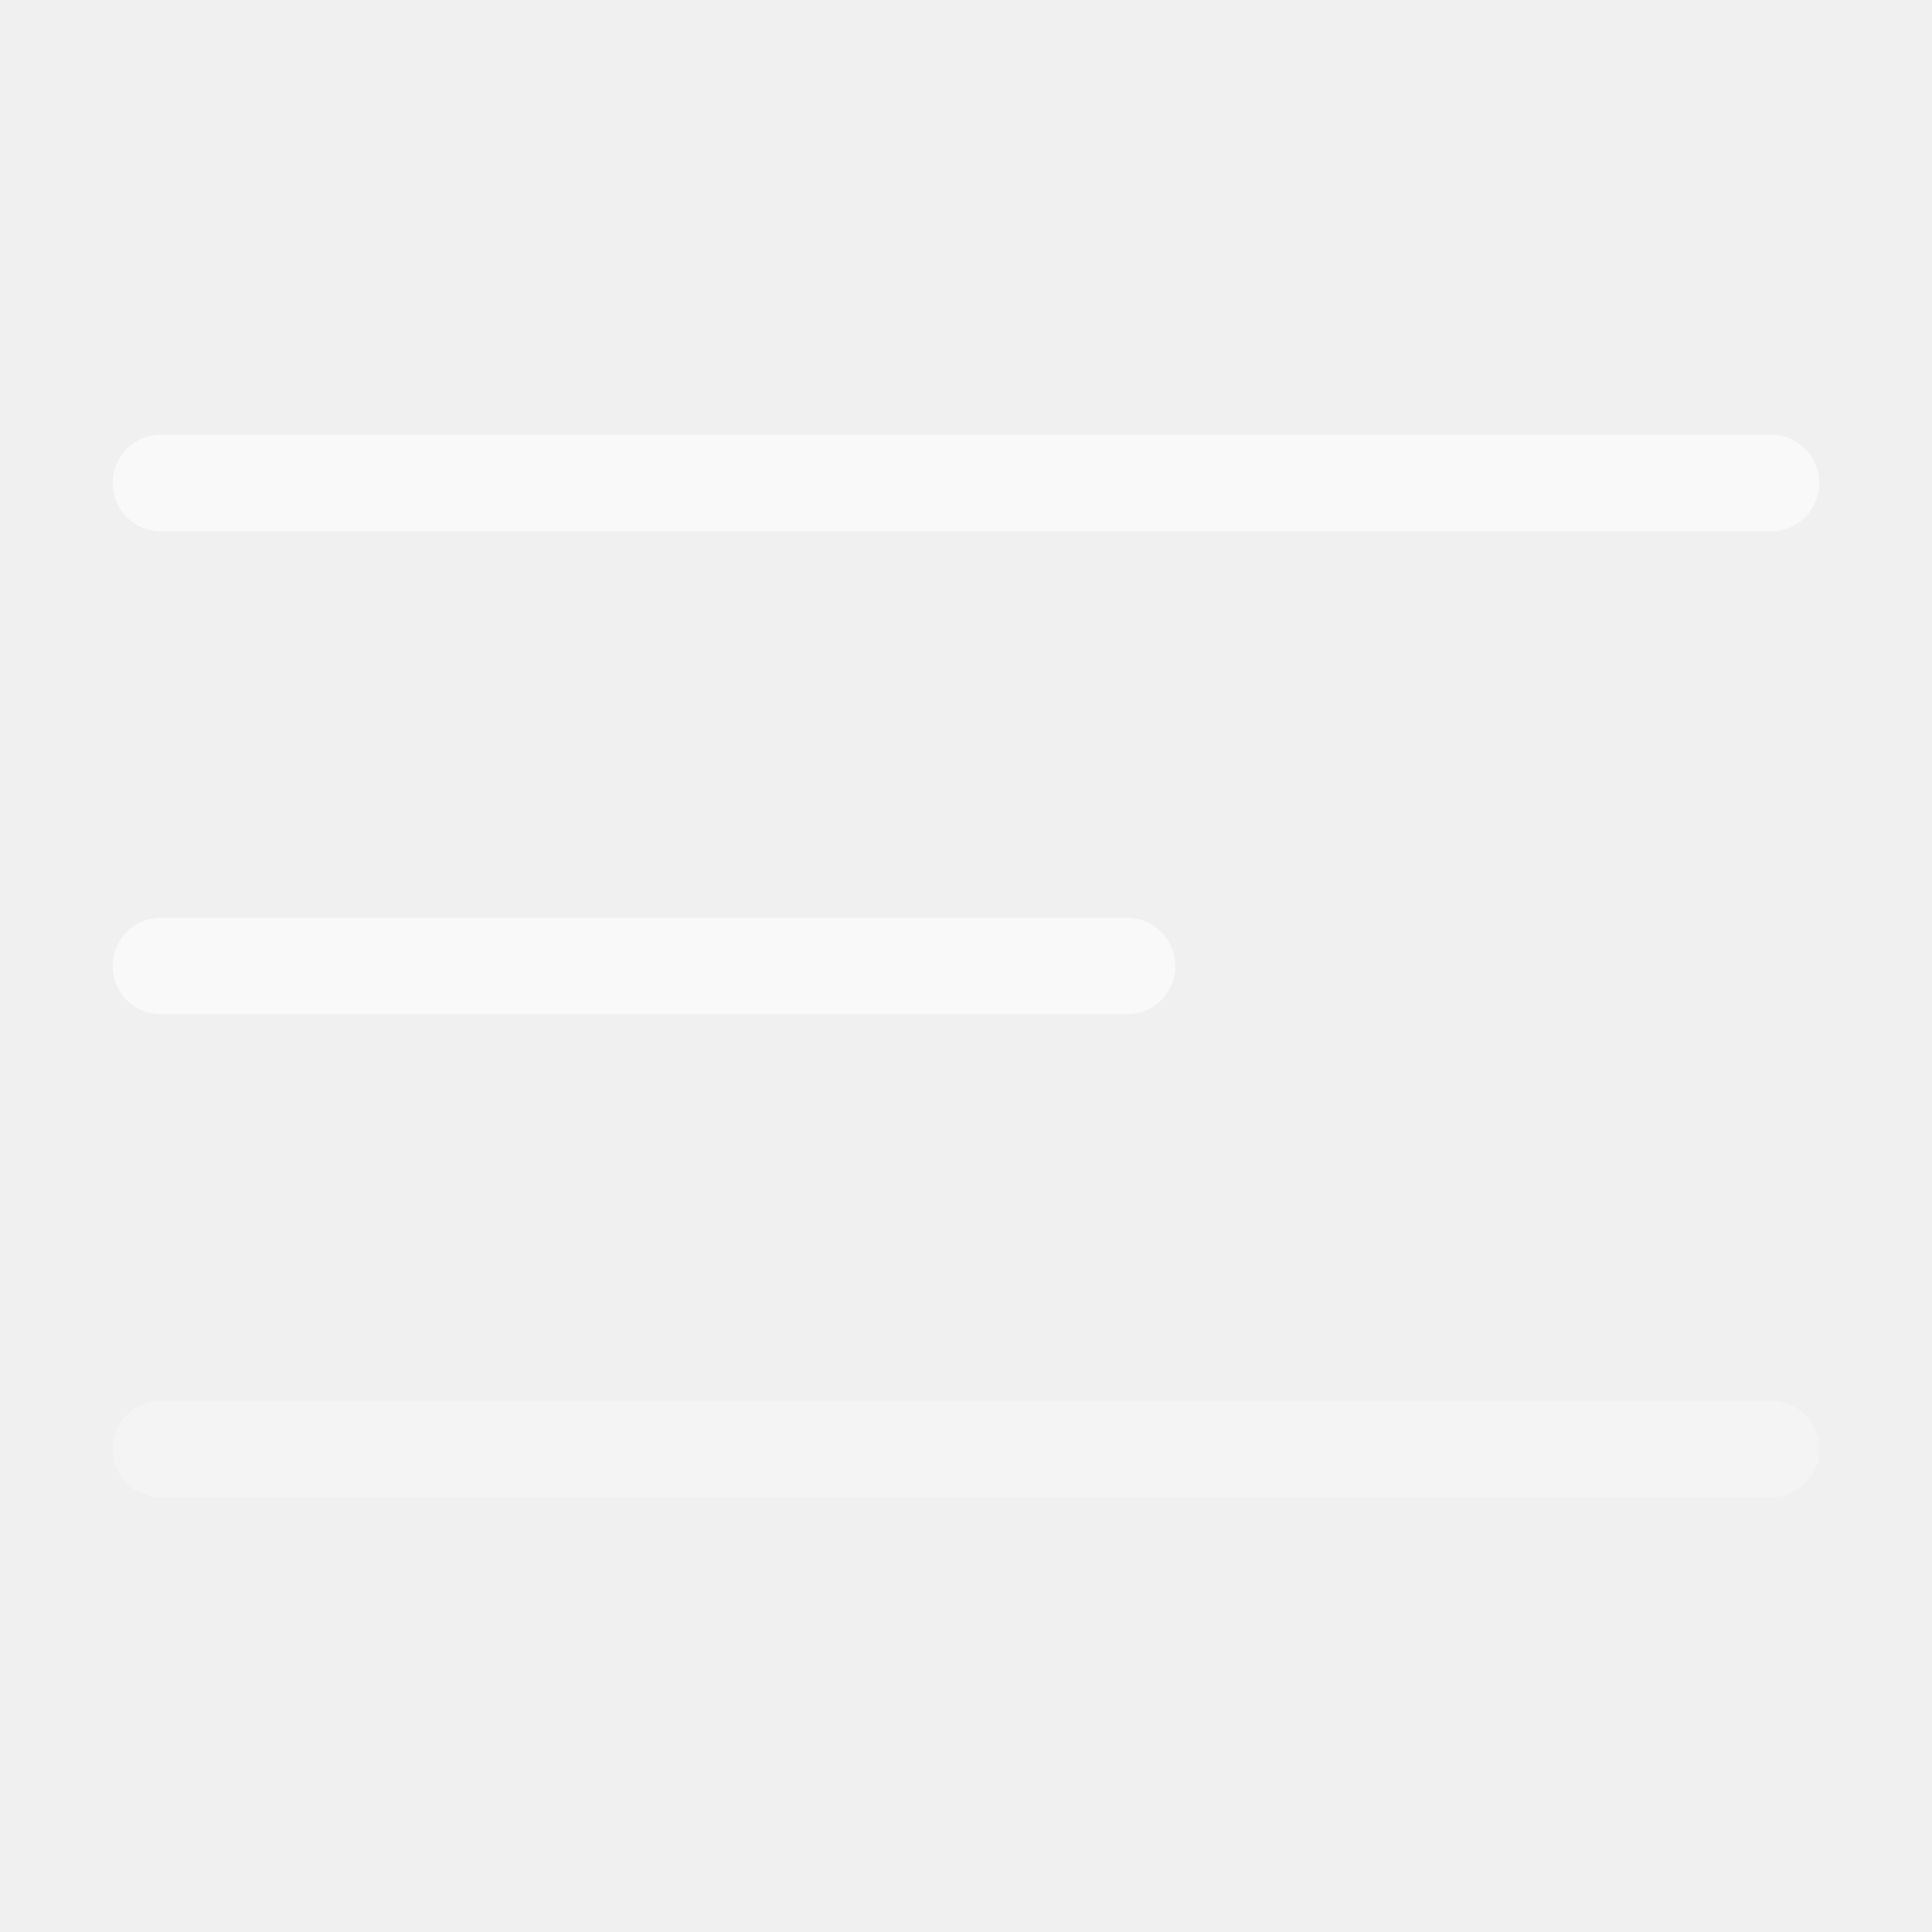
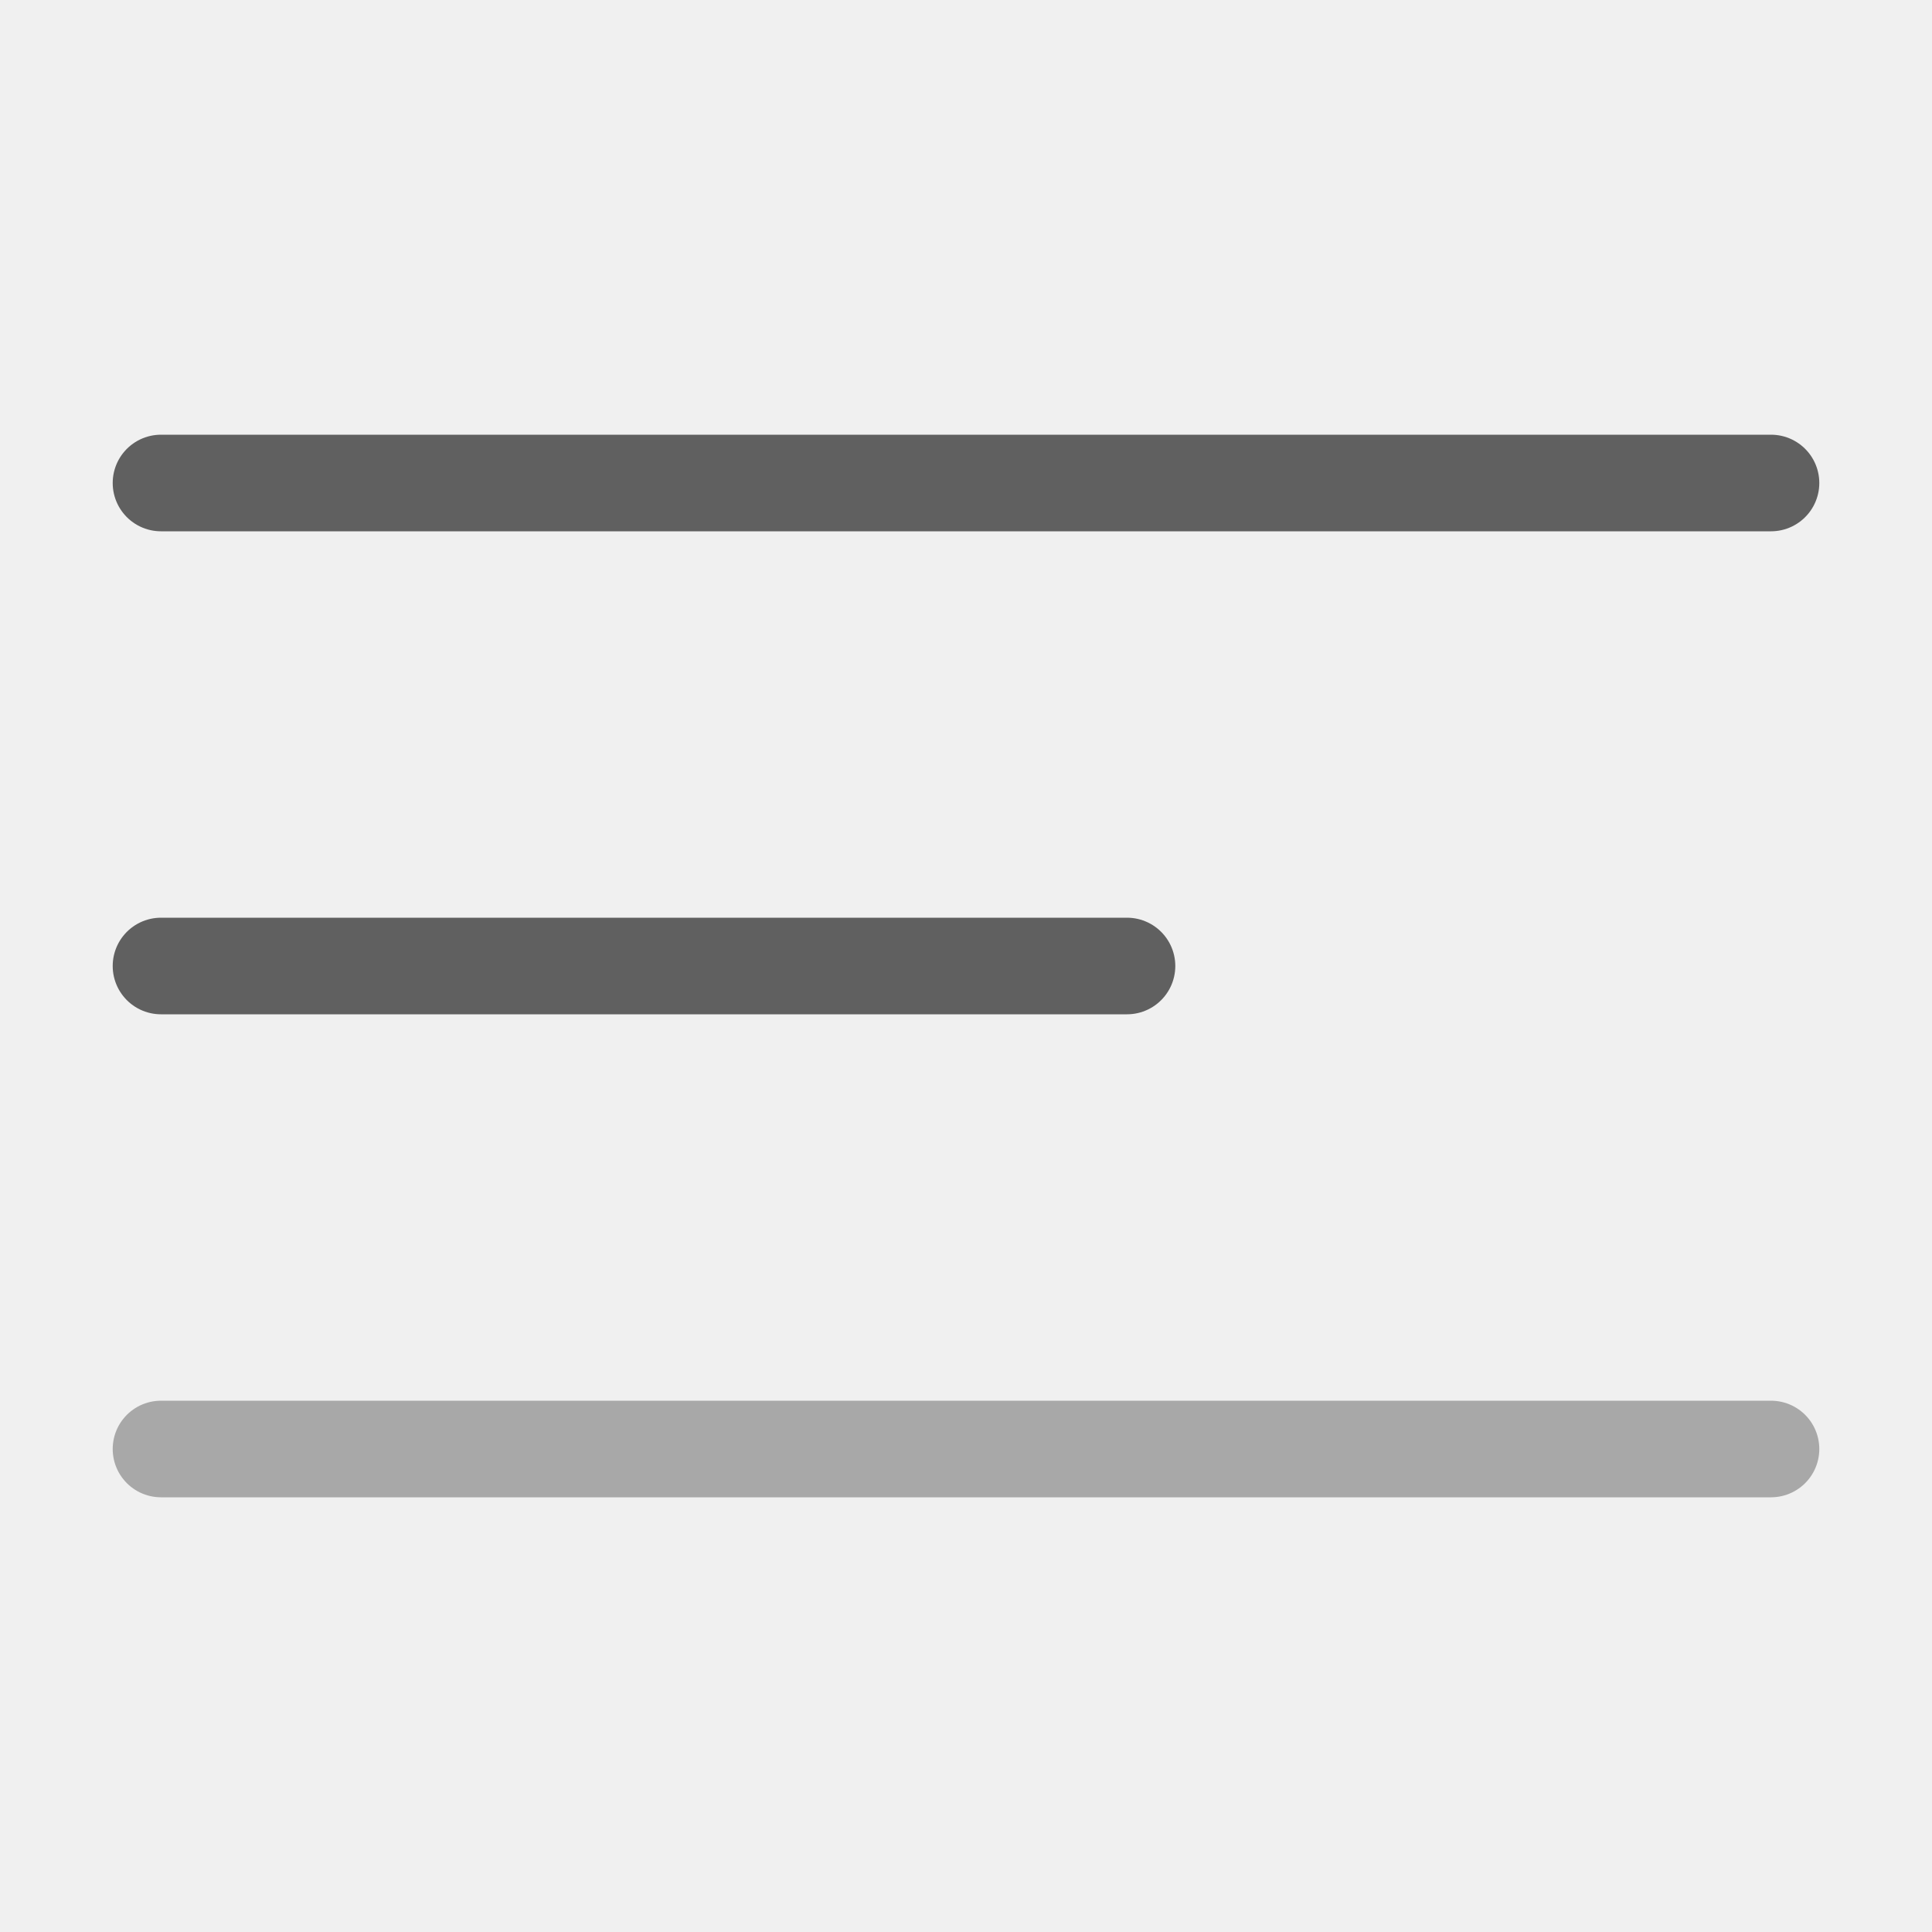
<svg xmlns="http://www.w3.org/2000/svg" width="24" height="24" viewBox="0 0 24 24" fill="none">
-   <path d="M2 6H22" stroke="white" stroke-opacity="0.6" stroke-width="1.2" stroke-linecap="round" />
-   <path d="M2 12H14" stroke="white" stroke-opacity="0.6" stroke-width="1.2" stroke-linecap="round" />
-   <path d="M2 18H22" stroke="white" stroke-opacity="0.3" stroke-width="1.2" stroke-linecap="round" />
+   <path d="M2 6H22" stroke="black" stroke-opacity="0.6" stroke-width="1.2" stroke-linecap="round" />
+   <path d="M2 12H14" stroke="black" stroke-opacity="0.6" stroke-width="1.2" stroke-linecap="round" />
+   <path d="M2 18H22" stroke="black" stroke-opacity="0.3" stroke-width="1.2" stroke-linecap="round" />
</svg>
